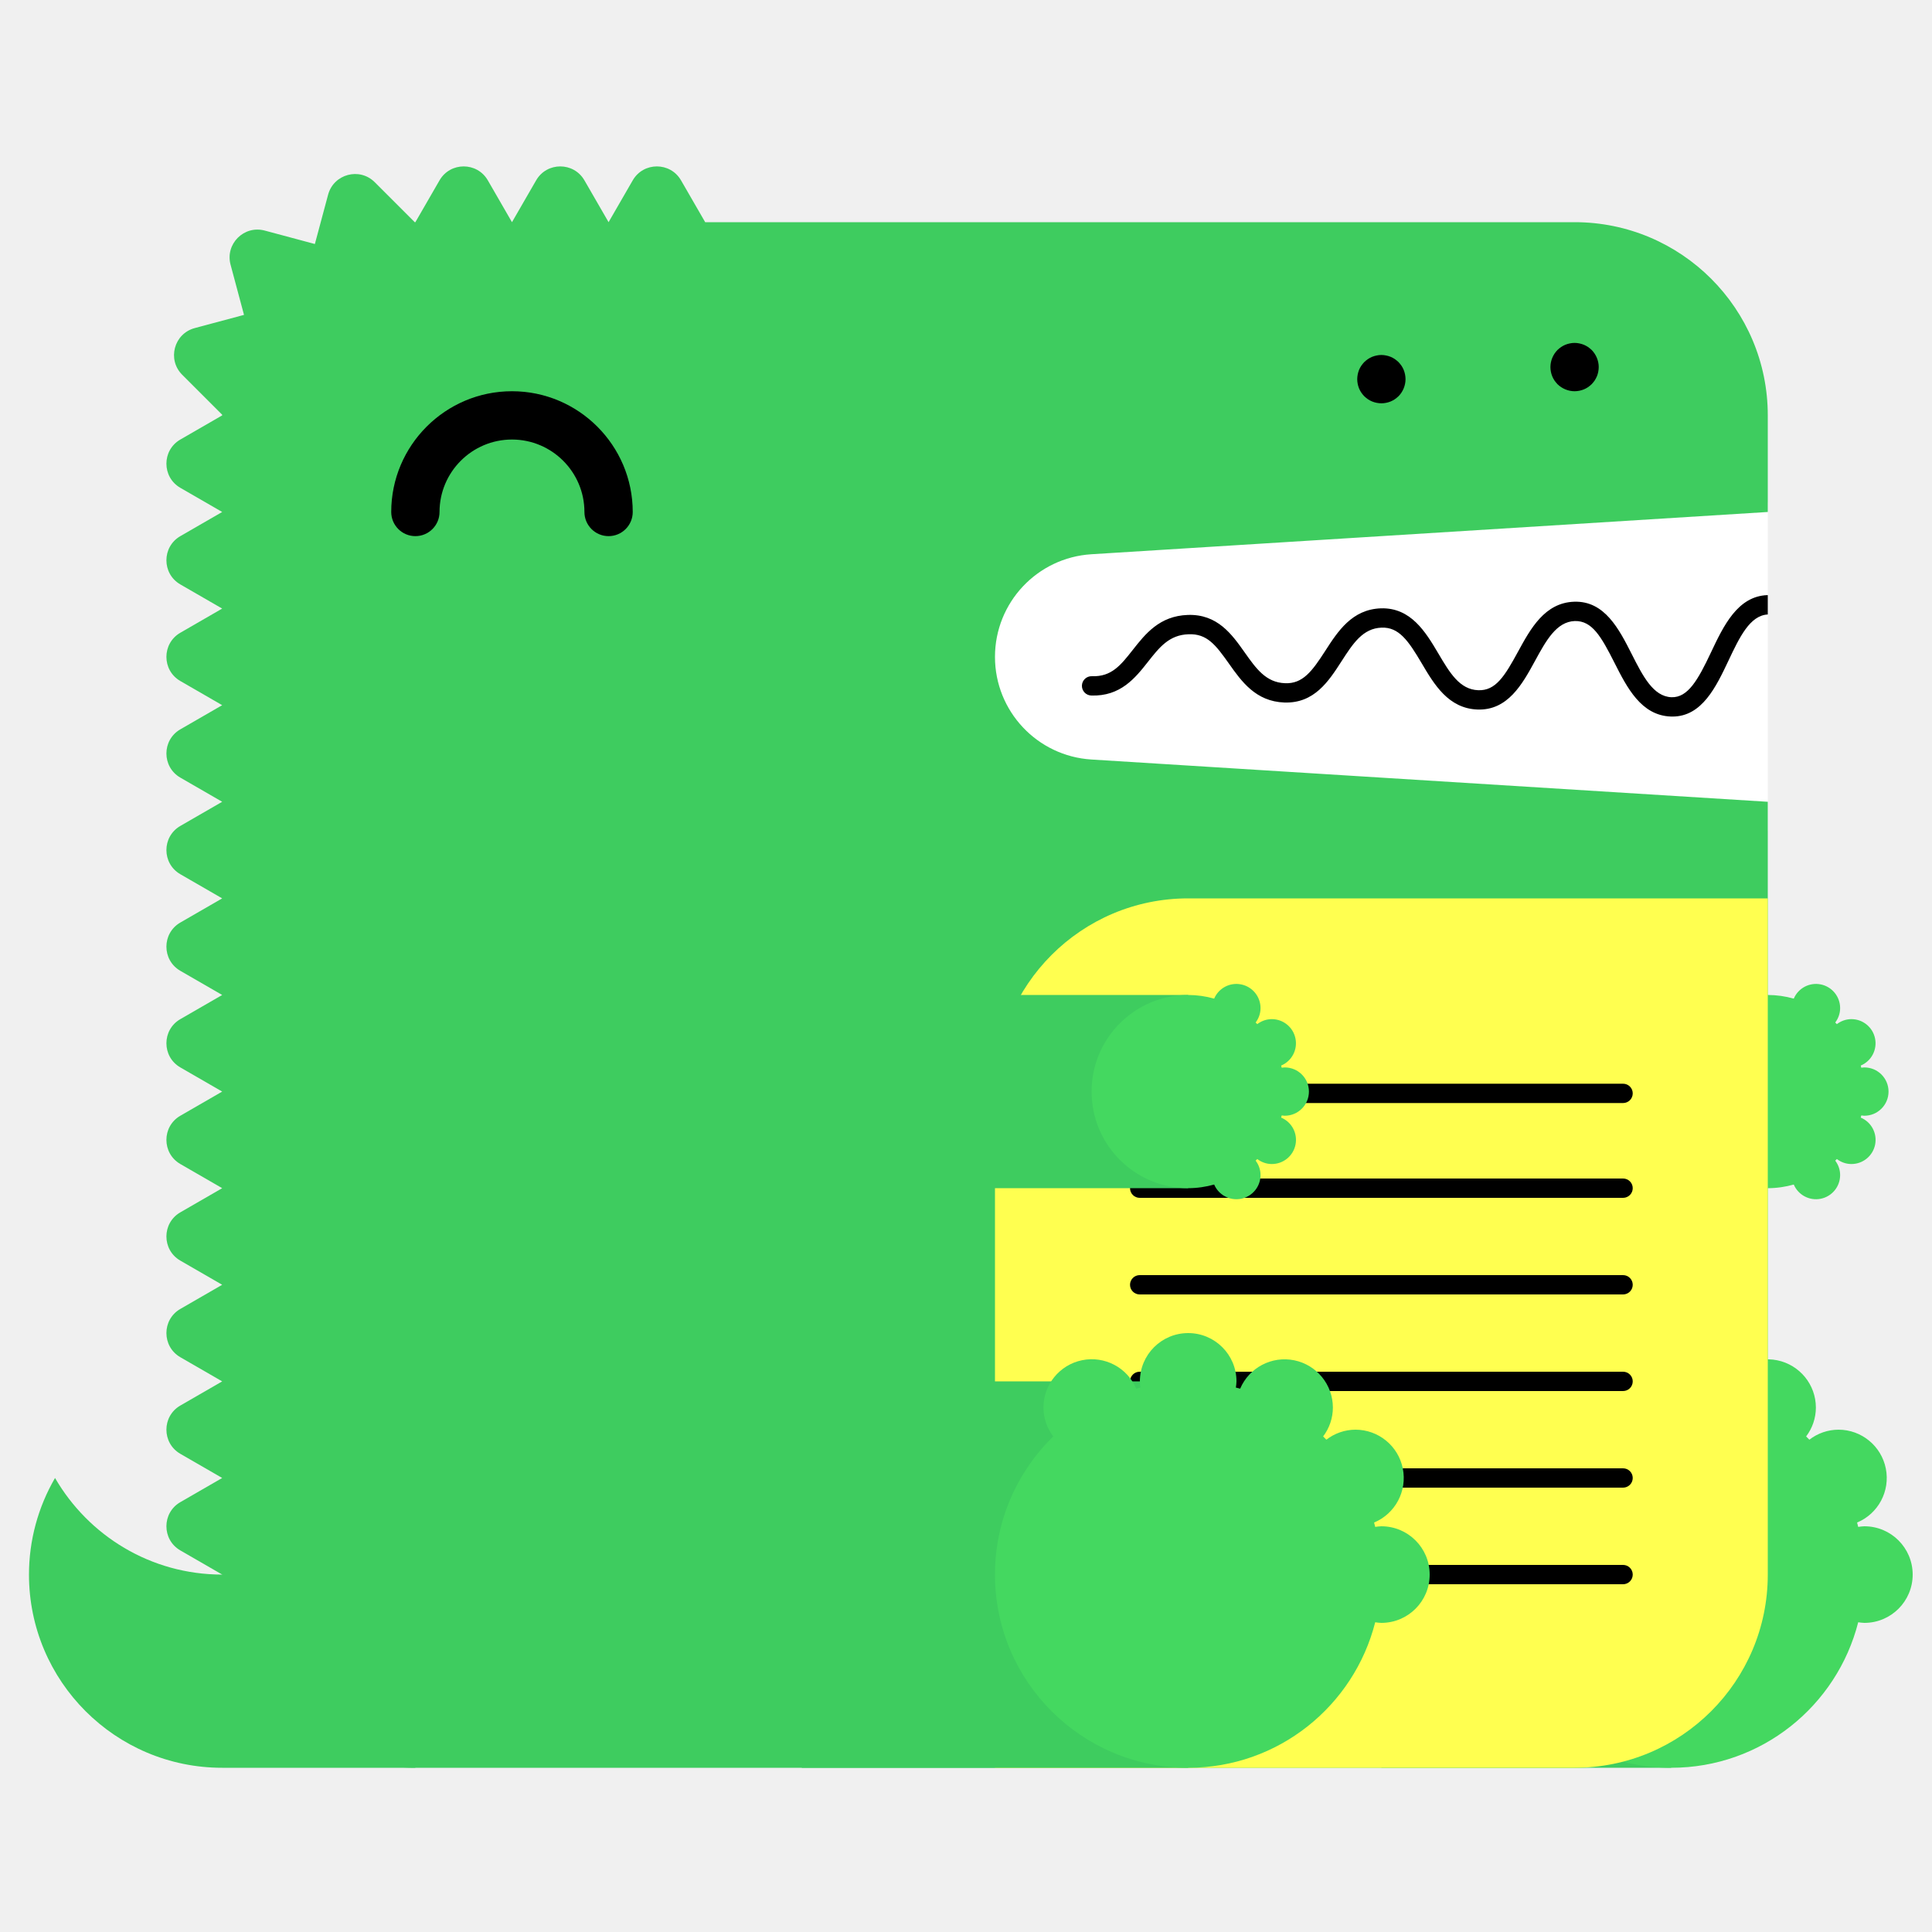
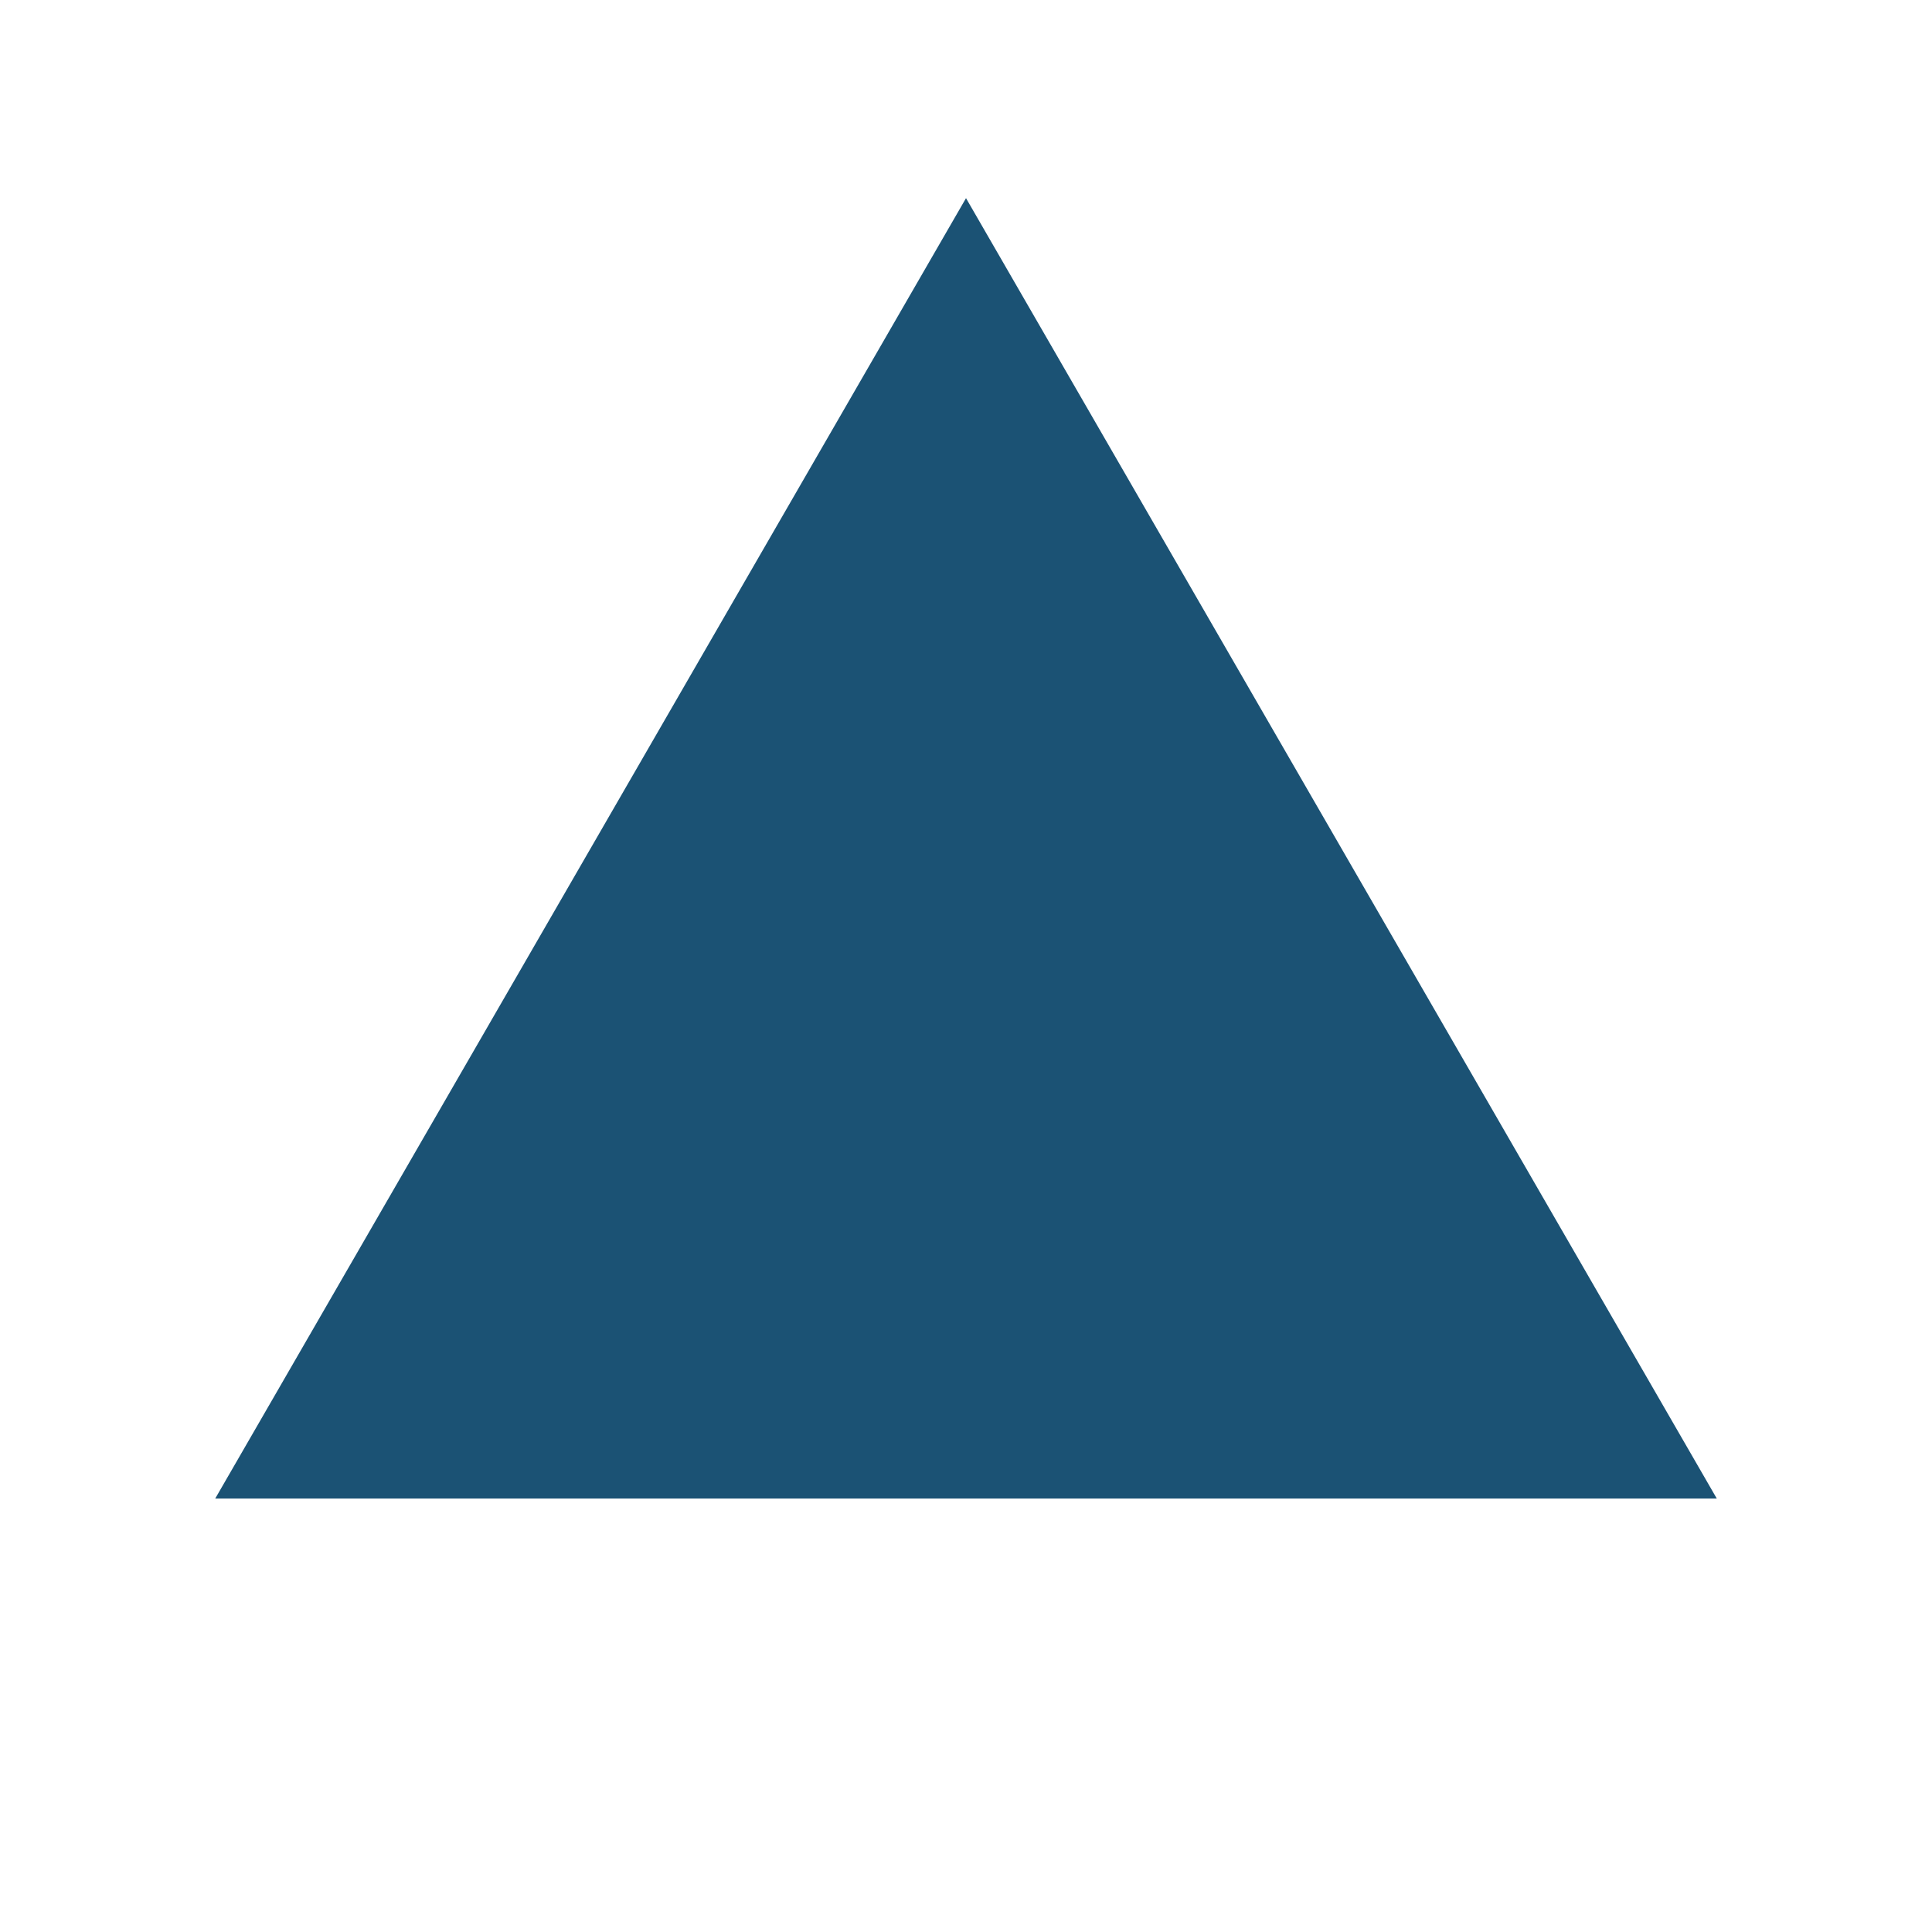
- <svg xmlns="http://www.w3.org/2000/svg" width="200" height="200" viewBox="0 0 200 200">
-   <g fill="none" fill-rule="evenodd">
-     <path fill="#FFF" d="M99 52h84v34H99z" />
-     <path d="M23 163c-7.398 0-13.843-4.027-17.303-10A19.886 19.886 0 0 0 3 163c0 11.046 8.954 20 20 20h20v-20H23z" fill="#3ECC5F" />
-     <path d="M112.98 57.376L183 53V43c0-11.046-8.954-20-20-20H73l-2.5-4.33c-1.112-1.925-3.889-1.925-5 0L63 23l-2.5-4.33c-1.111-1.925-3.889-1.925-5 0L53 23l-2.5-4.33c-1.111-1.925-3.889-1.925-5 0L43 23c-.022 0-.042.003-.065.003l-4.142-4.141c-1.57-1.571-4.252-.853-4.828 1.294l-1.369 5.104-5.192-1.392c-2.148-.575-4.111 1.389-3.535 3.536l1.39 5.193-5.102 1.367c-2.148.576-2.867 3.259-1.296 4.83l4.142 4.142c0 .021-.003.042-.003.064l-4.33 2.5c-1.925 1.111-1.925 3.889 0 5L23 53l-4.33 2.5c-1.925 1.111-1.925 3.889 0 5L23 63l-4.33 2.5c-1.925 1.111-1.925 3.889 0 5L23 73l-4.33 2.5c-1.925 1.111-1.925 3.889 0 5L23 83l-4.33 2.5c-1.925 1.111-1.925 3.889 0 5L23 93l-4.33 2.5c-1.925 1.111-1.925 3.889 0 5L23 103l-4.33 2.5c-1.925 1.111-1.925 3.889 0 5L23 113l-4.33 2.5c-1.925 1.111-1.925 3.889 0 5L23 123l-4.33 2.5c-1.925 1.111-1.925 3.889 0 5L23 133l-4.33 2.5c-1.925 1.111-1.925 3.889 0 5L23 143l-4.33 2.5c-1.925 1.111-1.925 3.889 0 5L23 153l-4.33 2.5c-1.925 1.111-1.925 3.889 0 5L23 163c0 11.046 8.954 20 20 20h120c11.046 0 20-8.954 20-20V83l-70.02-4.376A10.645 10.645 0 0 1 103 68c0-5.621 4.37-10.273 9.98-10.624" fill="#3ECC5F" />
-     <path fill="#3ECC5F" d="M143 183h30v-40h-30z" />
-     <path d="M193 158c-.219 0-.428.037-.639.064-.038-.15-.074-.301-.116-.451A5 5 0 0 0 190.32 148a4.96 4.96 0 0 0-3.016 1.036 26.531 26.531 0 0 0-.335-.336 4.955 4.955 0 0 0 1.011-2.987 5 5 0 0 0-9.599-1.959c-.148-.042-.297-.077-.445-.115.027-.211.064-.42.064-.639a5 5 0 0 0-5-5 5 5 0 0 0-5 5c0 .219.037.428.064.639-.148.038-.297.073-.445.115a4.998 4.998 0 0 0-9.599 1.959c0 1.125.384 2.151 1.011 2.987-3.717 3.632-6.031 8.693-6.031 14.3 0 11.046 8.954 20 20 20 9.339 0 17.16-6.41 19.361-15.064.211.027.42.064.639.064a5 5 0 0 0 5-5 5 5 0 0 0-5-5" fill="#44D860" />
-     <path fill="#3ECC5F" d="M153 123h30v-20h-30z" />
-     <path d="M193 115.5a2.5 2.5 0 1 0 0-5c-.109 0-.214.019-.319.032-.02-.075-.037-.15-.058-.225a2.501 2.501 0 0 0-.963-4.807c-.569 0-1.088.197-1.508.518a6.653 6.653 0 0 0-.168-.168c.314-.417.506-.931.506-1.494a2.5 2.5 0 0 0-4.8-.979A9.987 9.987 0 0 0 183 103c-5.522 0-10 4.478-10 10s4.478 10 10 10c.934 0 1.833-.138 2.69-.377a2.5 2.5 0 0 0 4.8-.979c0-.563-.192-1.077-.506-1.494.057-.055.113-.111.168-.168.42.321.939.518 1.508.518a2.5 2.5 0 0 0 .963-4.807c.021-.074.038-.15.058-.225.105.013.21.032.319.032" fill="#44D860" />
-     <path d="M63 55.5a2.5 2.5 0 0 1-2.5-2.5c0-4.136-3.364-7.5-7.5-7.5s-7.5 3.364-7.5 7.5a2.5 2.5 0 1 1-5 0c0-6.893 5.607-12.5 12.5-12.5S65.5 46.107 65.5 53a2.5 2.5 0 0 1-2.5 2.5" fill="#000" />
-     <path d="M103 183h60c11.046 0 20-8.954 20-20V93h-60c-11.046 0-20 8.954-20 20v70z" fill="#FFFF50" />
-     <path d="M168.02 124h-50.04a1 1 0 1 1 0-2h50.04a1 1 0 1 1 0 2m0 20h-50.04a1 1 0 1 1 0-2h50.04a1 1 0 1 1 0 2m0 20h-50.04a1 1 0 1 1 0-2h50.04a1 1 0 1 1 0 2m0-49.814h-50.04a1 1 0 1 1 0-2h50.04a1 1 0 1 1 0 2m0 19.814h-50.04a1 1 0 1 1 0-2h50.04a1 1 0 1 1 0 2m0 20h-50.04a1 1 0 1 1 0-2h50.04a1 1 0 1 1 0 2M183 61.611c-.012 0-.022-.006-.034-.005-3.09.105-4.552 3.196-5.842 5.923-1.346 2.85-2.387 4.703-4.093 4.647-1.889-.068-2.969-2.202-4.113-4.46-1.314-2.594-2.814-5.536-5.963-5.426-3.046.104-4.513 2.794-5.807 5.167-1.377 2.528-2.314 4.065-4.121 3.994-1.927-.07-2.951-1.805-4.136-3.813-1.321-2.236-2.848-4.75-5.936-4.664-2.994.103-4.465 2.385-5.763 4.4-1.373 2.13-2.335 3.428-4.165 3.351-1.973-.07-2.992-1.51-4.171-3.177-1.324-1.873-2.816-3.993-5.895-3.89-2.928.1-4.399 1.97-5.696 3.618-1.232 1.564-2.194 2.802-4.229 2.724a1 1 0 0 0-.072 2c3.017.101 4.545-1.8 5.872-3.487 1.177-1.496 2.193-2.787 4.193-2.855 1.926-.082 2.829 1.115 4.195 3.045 1.297 1.834 2.769 3.914 5.731 4.021 3.103.104 4.596-2.215 5.918-4.267 1.182-1.834 2.202-3.417 4.15-3.484 1.793-.067 2.769 1.35 4.145 3.681 1.297 2.197 2.766 4.686 5.787 4.796 3.125.108 4.634-2.62 5.949-5.035 1.139-2.088 2.214-4.06 4.119-4.126 1.793-.042 2.728 1.595 4.111 4.33 1.292 2.553 2.757 5.445 5.825 5.556l.169.003c3.064 0 4.518-3.075 5.805-5.794 1.139-2.41 2.217-4.68 4.067-4.773v-2z" fill="#000" />
-     <path fill="#3ECC5F" d="M83 183h40v-40H83z" />
-     <path d="M143 158c-.219 0-.428.037-.639.064-.038-.15-.074-.301-.116-.451A5 5 0 0 0 140.32 148a4.96 4.96 0 0 0-3.016 1.036 26.531 26.531 0 0 0-.335-.336 4.955 4.955 0 0 0 1.011-2.987 5 5 0 0 0-9.599-1.959c-.148-.042-.297-.077-.445-.115.027-.211.064-.42.064-.639a5 5 0 0 0-5-5 5 5 0 0 0-5 5c0 .219.037.428.064.639-.148.038-.297.073-.445.115a4.998 4.998 0 0 0-9.599 1.959c0 1.125.384 2.151 1.011 2.987-3.717 3.632-6.031 8.693-6.031 14.3 0 11.046 8.954 20 20 20 9.339 0 17.16-6.41 19.361-15.064.211.027.42.064.639.064a5 5 0 0 0 5-5 5 5 0 0 0-5-5" fill="#44D860" />
-     <path fill="#3ECC5F" d="M83 123h40v-20H83z" />
-     <path d="M133 115.5a2.5 2.5 0 1 0 0-5c-.109 0-.214.019-.319.032-.02-.075-.037-.15-.058-.225a2.501 2.501 0 0 0-.963-4.807c-.569 0-1.088.197-1.508.518a6.653 6.653 0 0 0-.168-.168c.314-.417.506-.931.506-1.494a2.5 2.5 0 0 0-4.8-.979A9.987 9.987 0 0 0 123 103c-5.522 0-10 4.478-10 10s4.478 10 10 10c.934 0 1.833-.138 2.69-.377a2.5 2.5 0 0 0 4.8-.979c0-.563-.192-1.077-.506-1.494.057-.055.113-.111.168-.168.42.321.939.518 1.508.518a2.5 2.5 0 0 0 .963-4.807c.021-.074.038-.15.058-.225.105.013.21.032.319.032" fill="#44D860" />
-     <path d="M143 41.75c-.16 0-.33-.02-.49-.05a2.52 2.52 0 0 1-.47-.14c-.15-.06-.29-.14-.431-.23-.13-.09-.259-.2-.38-.31-.109-.12-.219-.24-.309-.38s-.17-.28-.231-.43a2.619 2.619 0 0 1-.189-.96c0-.16.02-.33.05-.49.03-.16.08-.31.139-.47.061-.15.141-.29.231-.43.09-.13.2-.26.309-.38.121-.11.25-.22.38-.31.141-.09.281-.17.431-.23.149-.06.31-.11.47-.14.32-.07.65-.07.98 0 .159.03.32.08.47.14.149.06.29.14.43.23.13.09.259.2.38.31.11.12.22.25.31.38.09.14.17.28.23.43.06.16.11.31.14.47.029.16.05.33.05.49 0 .66-.271 1.31-.73 1.77-.121.11-.25.22-.38.31-.14.09-.281.17-.43.23a2.565 2.565 0 0 1-.96.19m20-1.25c-.66 0-1.3-.27-1.771-.73a3.802 3.802 0 0 1-.309-.38c-.09-.14-.17-.28-.231-.43a2.619 2.619 0 0 1-.189-.96c0-.66.27-1.3.729-1.77.121-.11.25-.22.38-.31.141-.09.281-.17.431-.23.149-.06.31-.11.47-.14.32-.07.66-.07.98 0 .159.03.32.08.47.14.149.06.29.14.43.23.13.09.259.2.38.31.459.47.73 1.11.73 1.77 0 .16-.021.33-.05.49-.03.16-.08.32-.14.47-.07.15-.14.29-.23.43-.09.13-.2.26-.31.38-.121.11-.25.22-.38.31-.14.09-.281.17-.43.23a2.565 2.565 0 0 1-.96.19" fill="#000" />
-   </g>
+ <svg xmlns="http://www.w3.org/2000/svg" width="1014" height="1014" viewBox="0 0 1014 1014" fill="none">
+   <rect width="1014" height="1014" fill="white" />
+   <path d="M507.004 104L901.045 786.5H112.962L507.004 104Z" fill="#1B5274" />
</svg>
